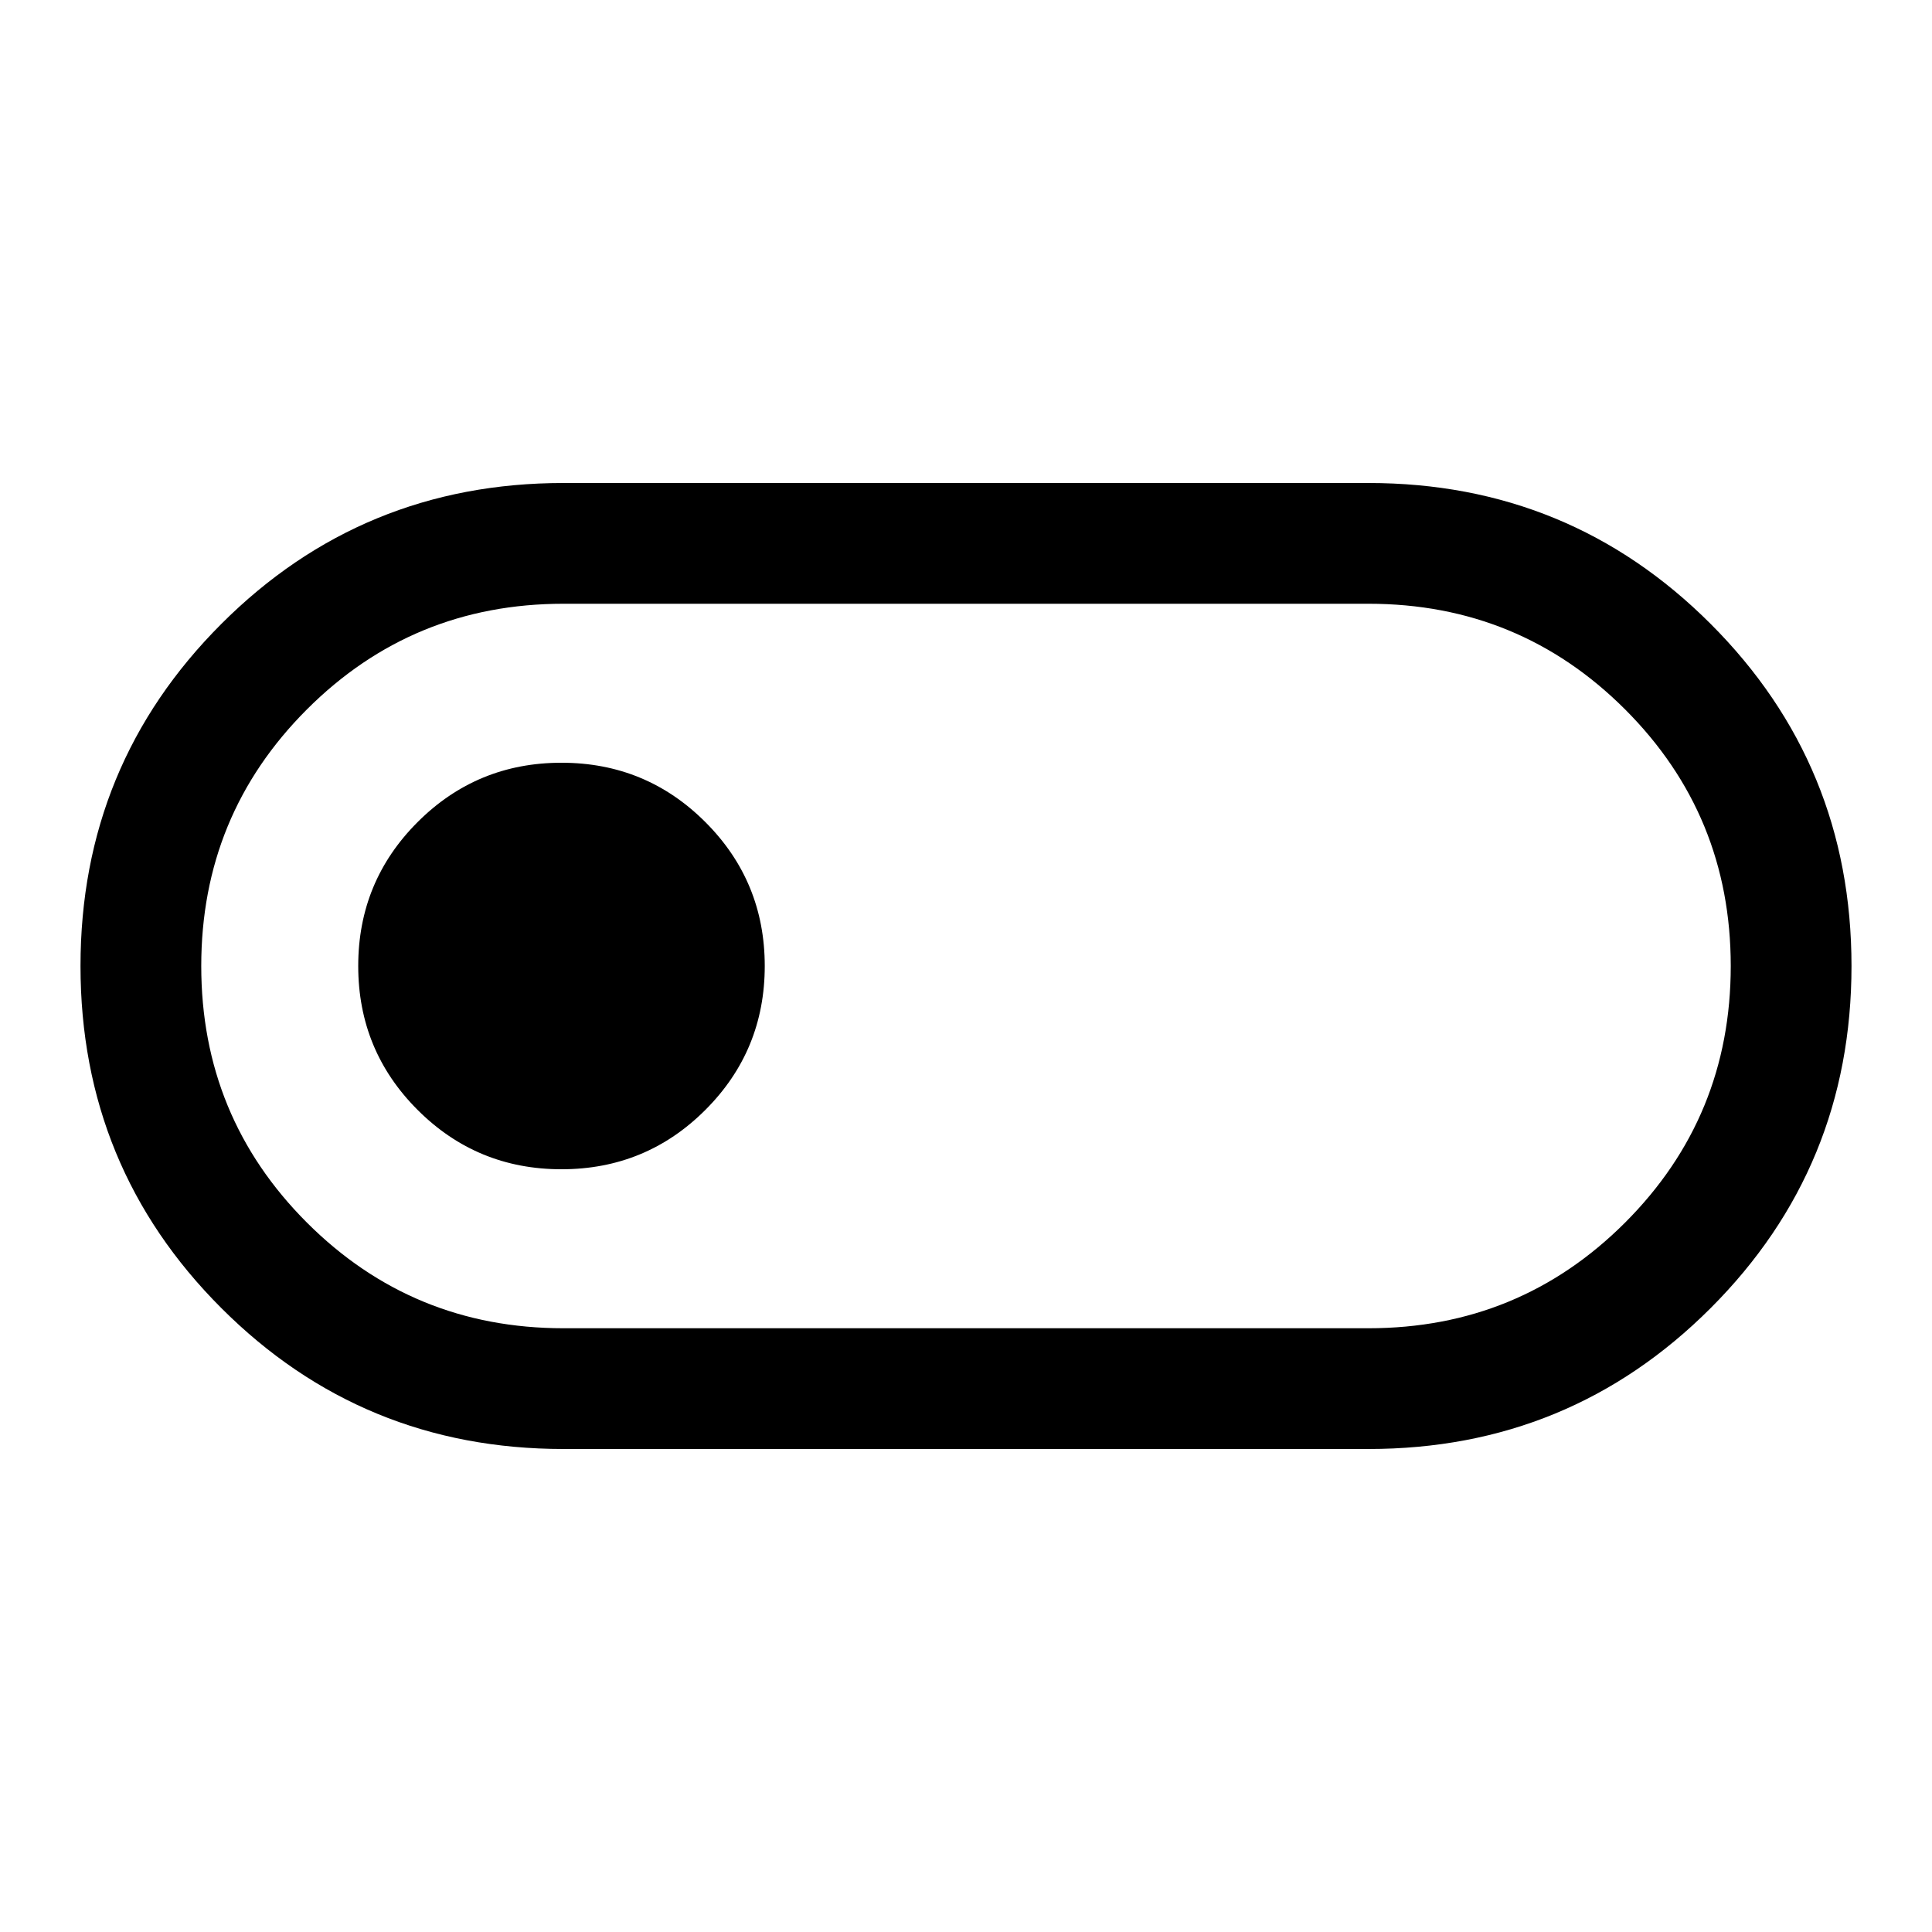
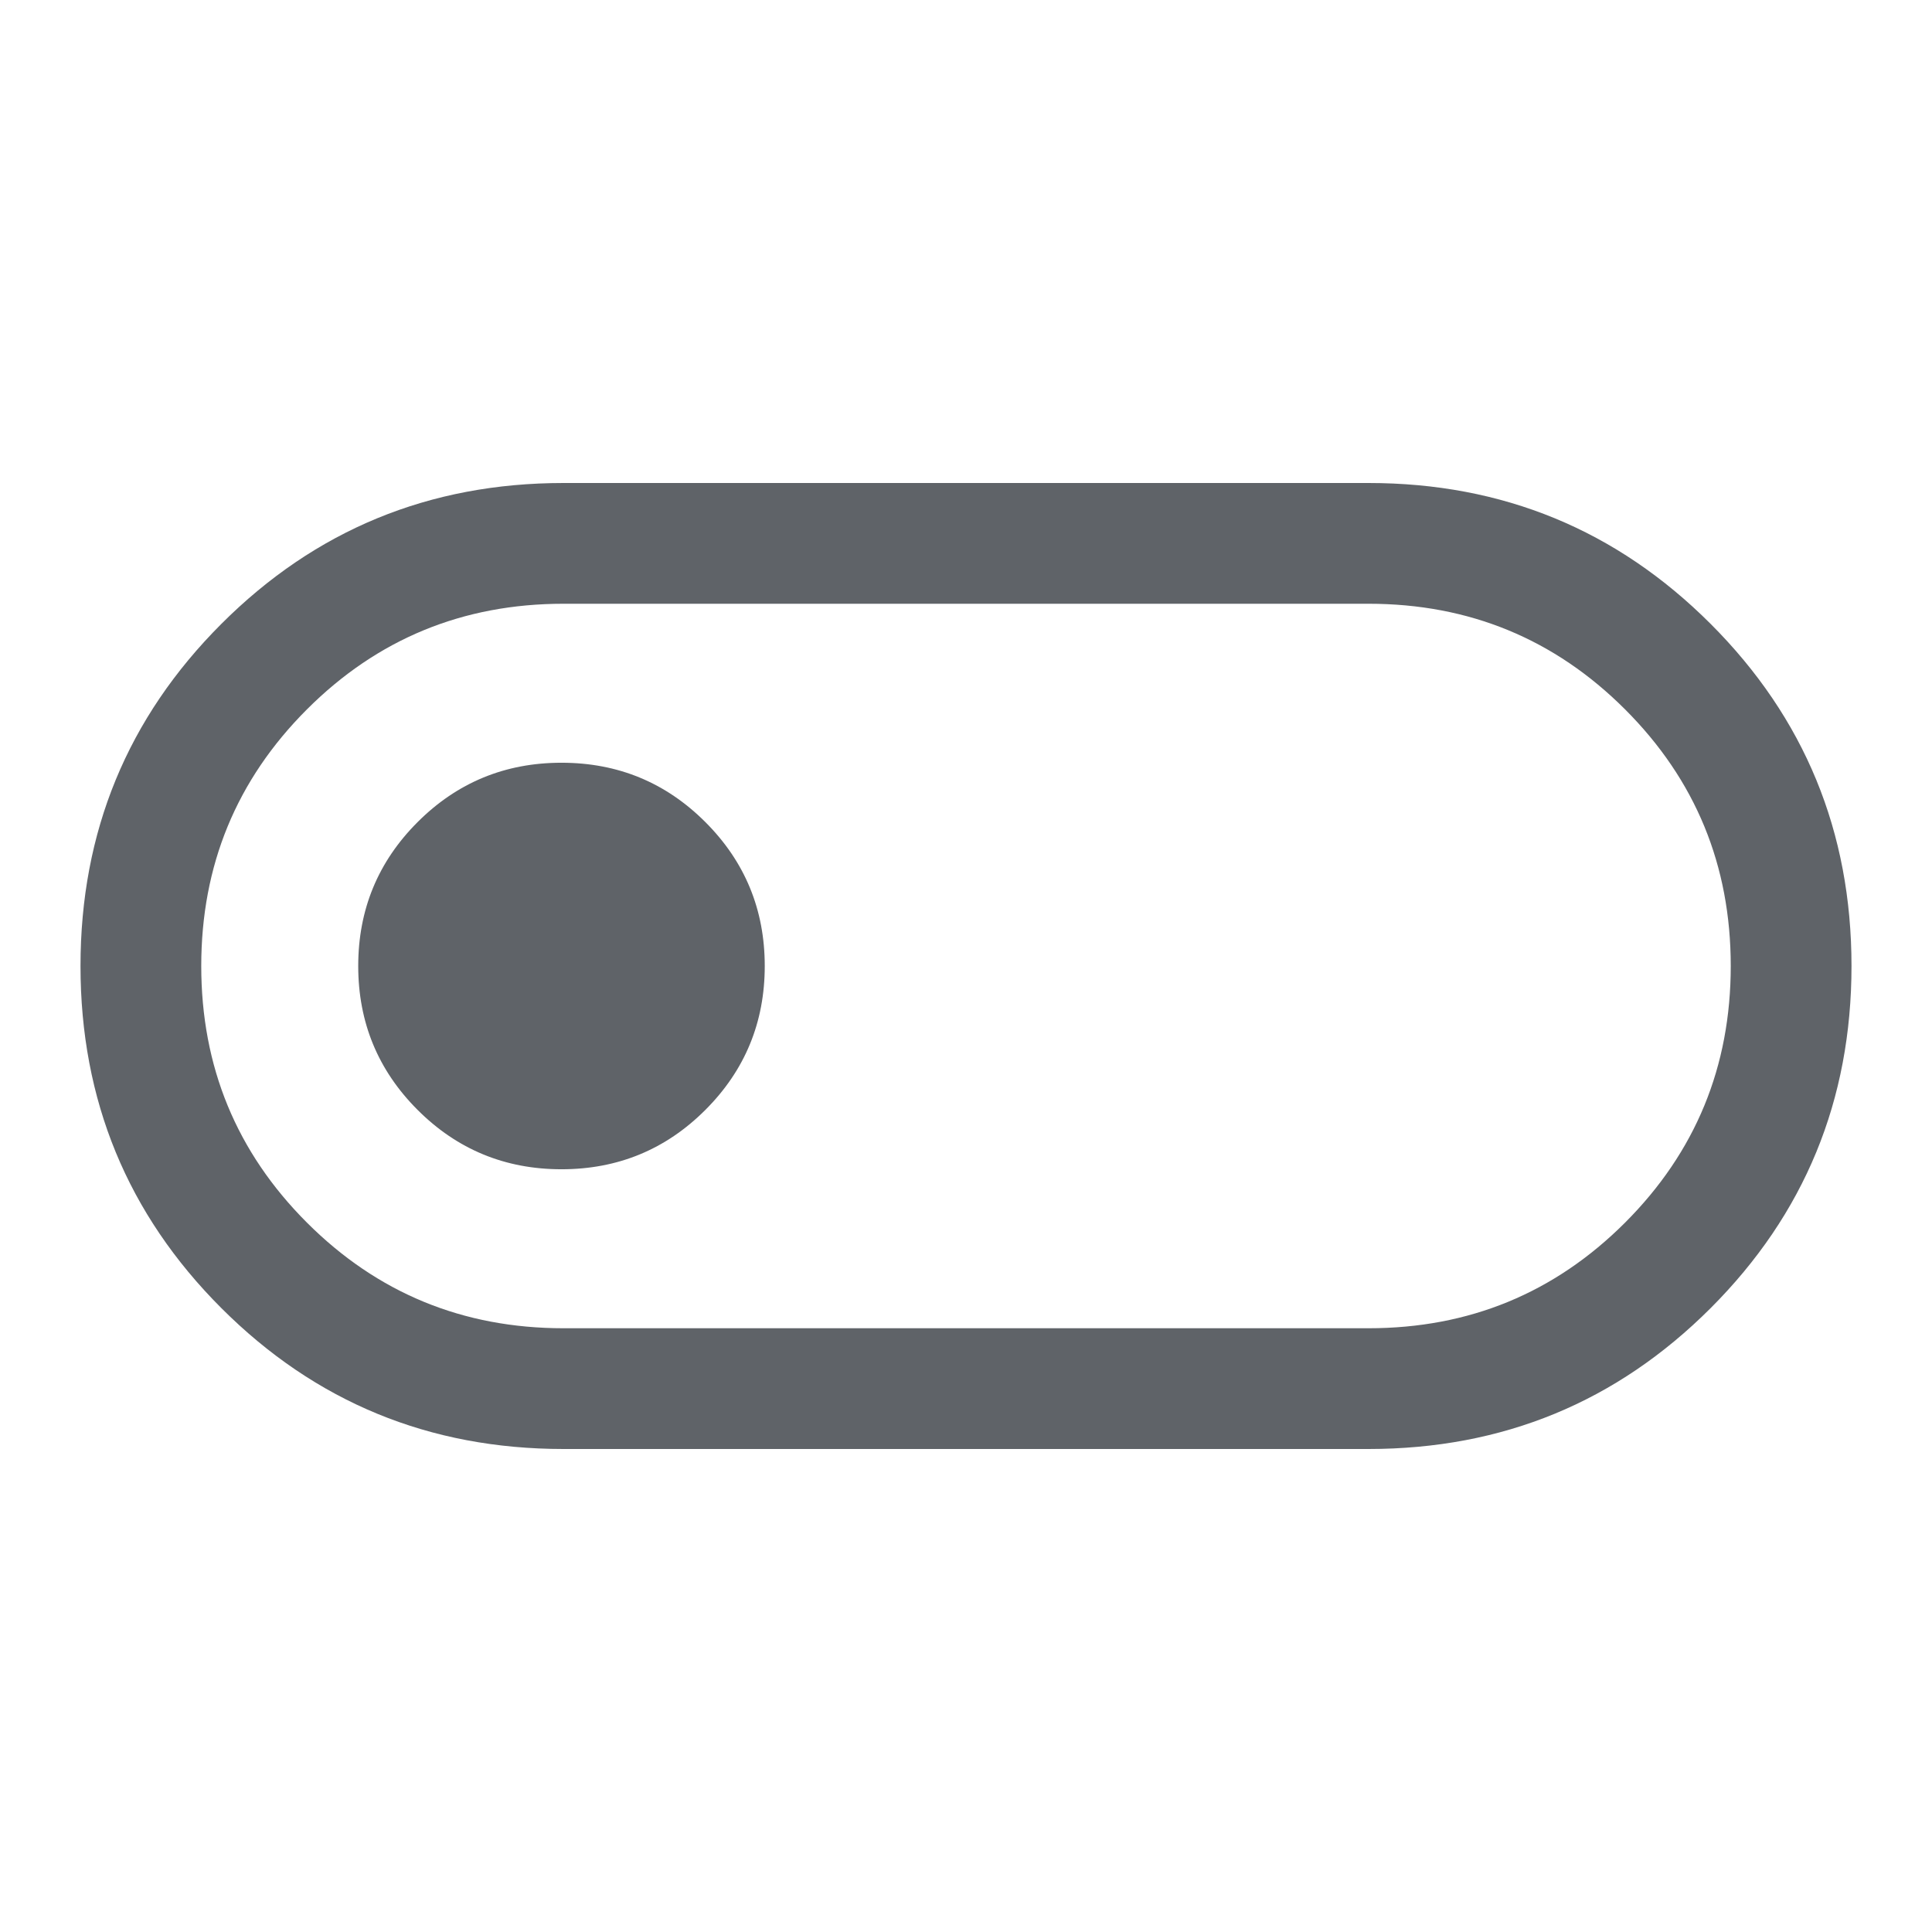
- <svg xmlns="http://www.w3.org/2000/svg" height="48" width="48">
+ <svg xmlns="http://www.w3.org/2000/svg" fill="rgb(95, 99, 104)" height="48" width="48">
  <path d="M14 36q-5 0-8.5-3.5T2 24q0-5 3.5-8.5T14 12h20q5 0 8.5 3.5T46 24q0 5-3.5 8.5T34 36Zm0-3h20q3.75 0 6.375-2.625T43 24q0-3.75-2.625-6.375T34 15H14q-3.75 0-6.375 2.625T5 24q0 3.75 2.625 6.375T14 33Zm-.05-3.95q2.1 0 3.575-1.475T19 24q0-2.1-1.475-3.575T13.95 18.95q-2.1 0-3.575 1.475T8.9 24q0 2.1 1.475 3.575t3.575 1.475ZM24 24Z" />
</svg>
